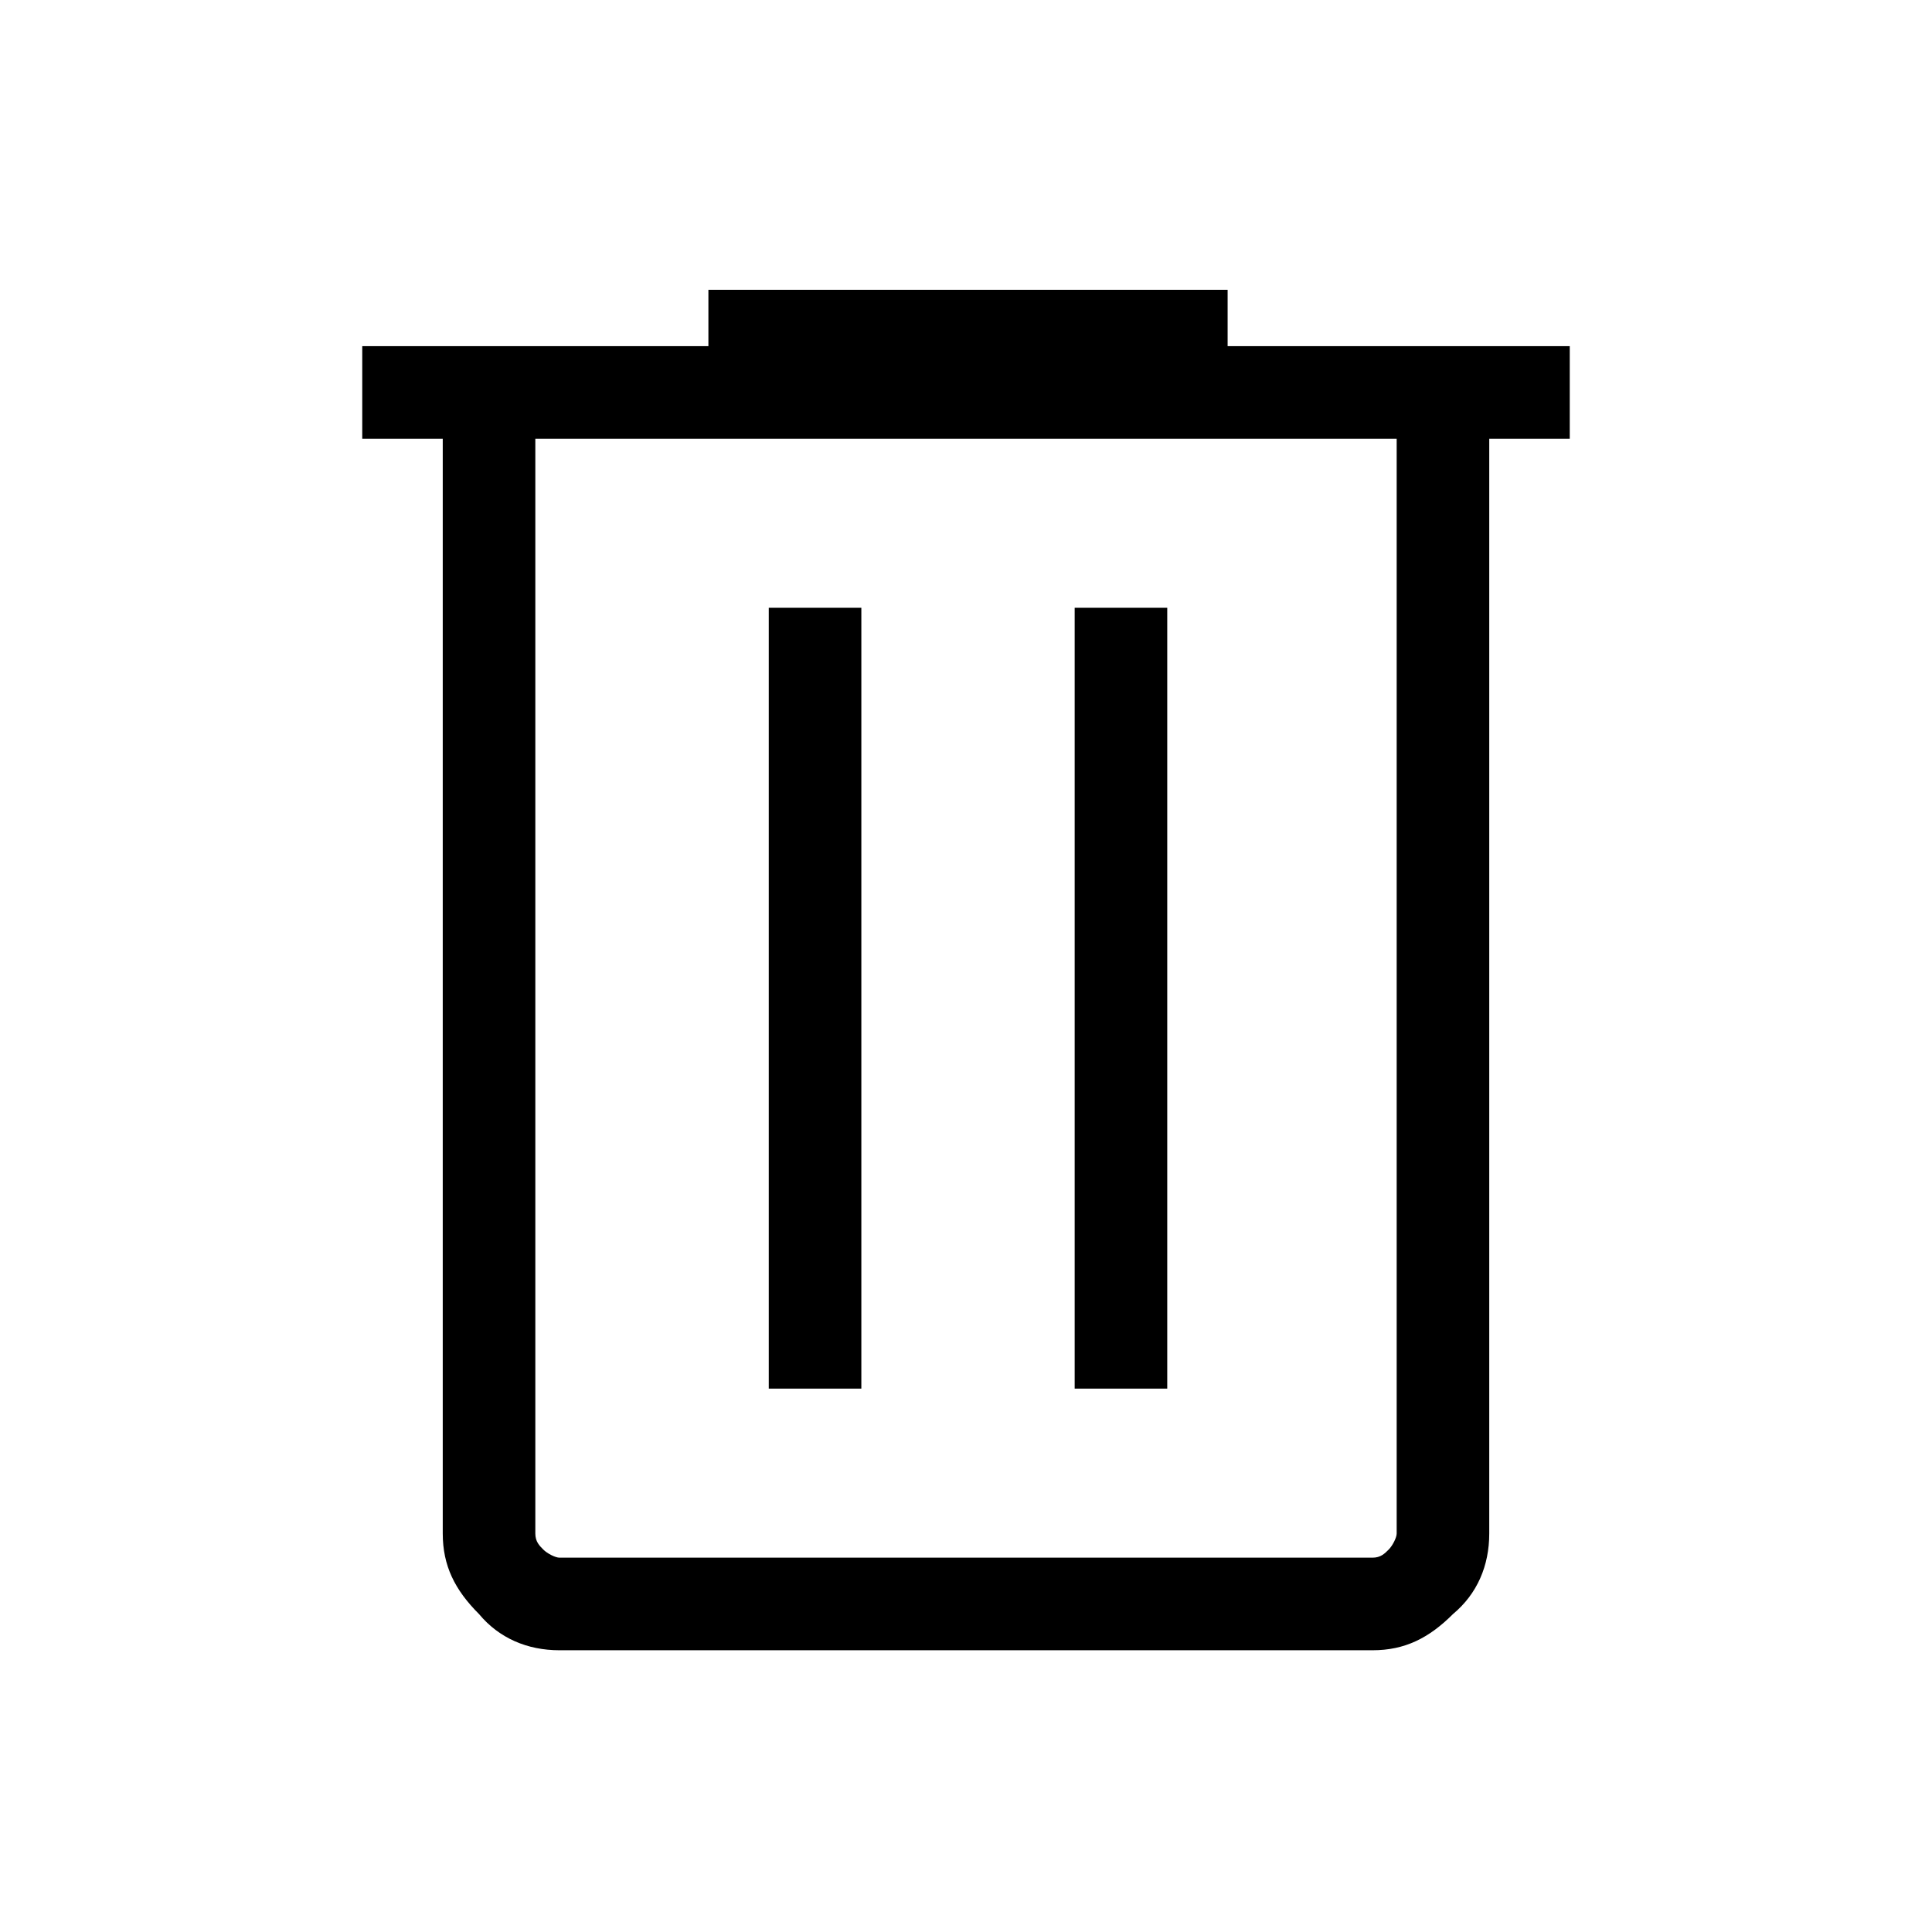
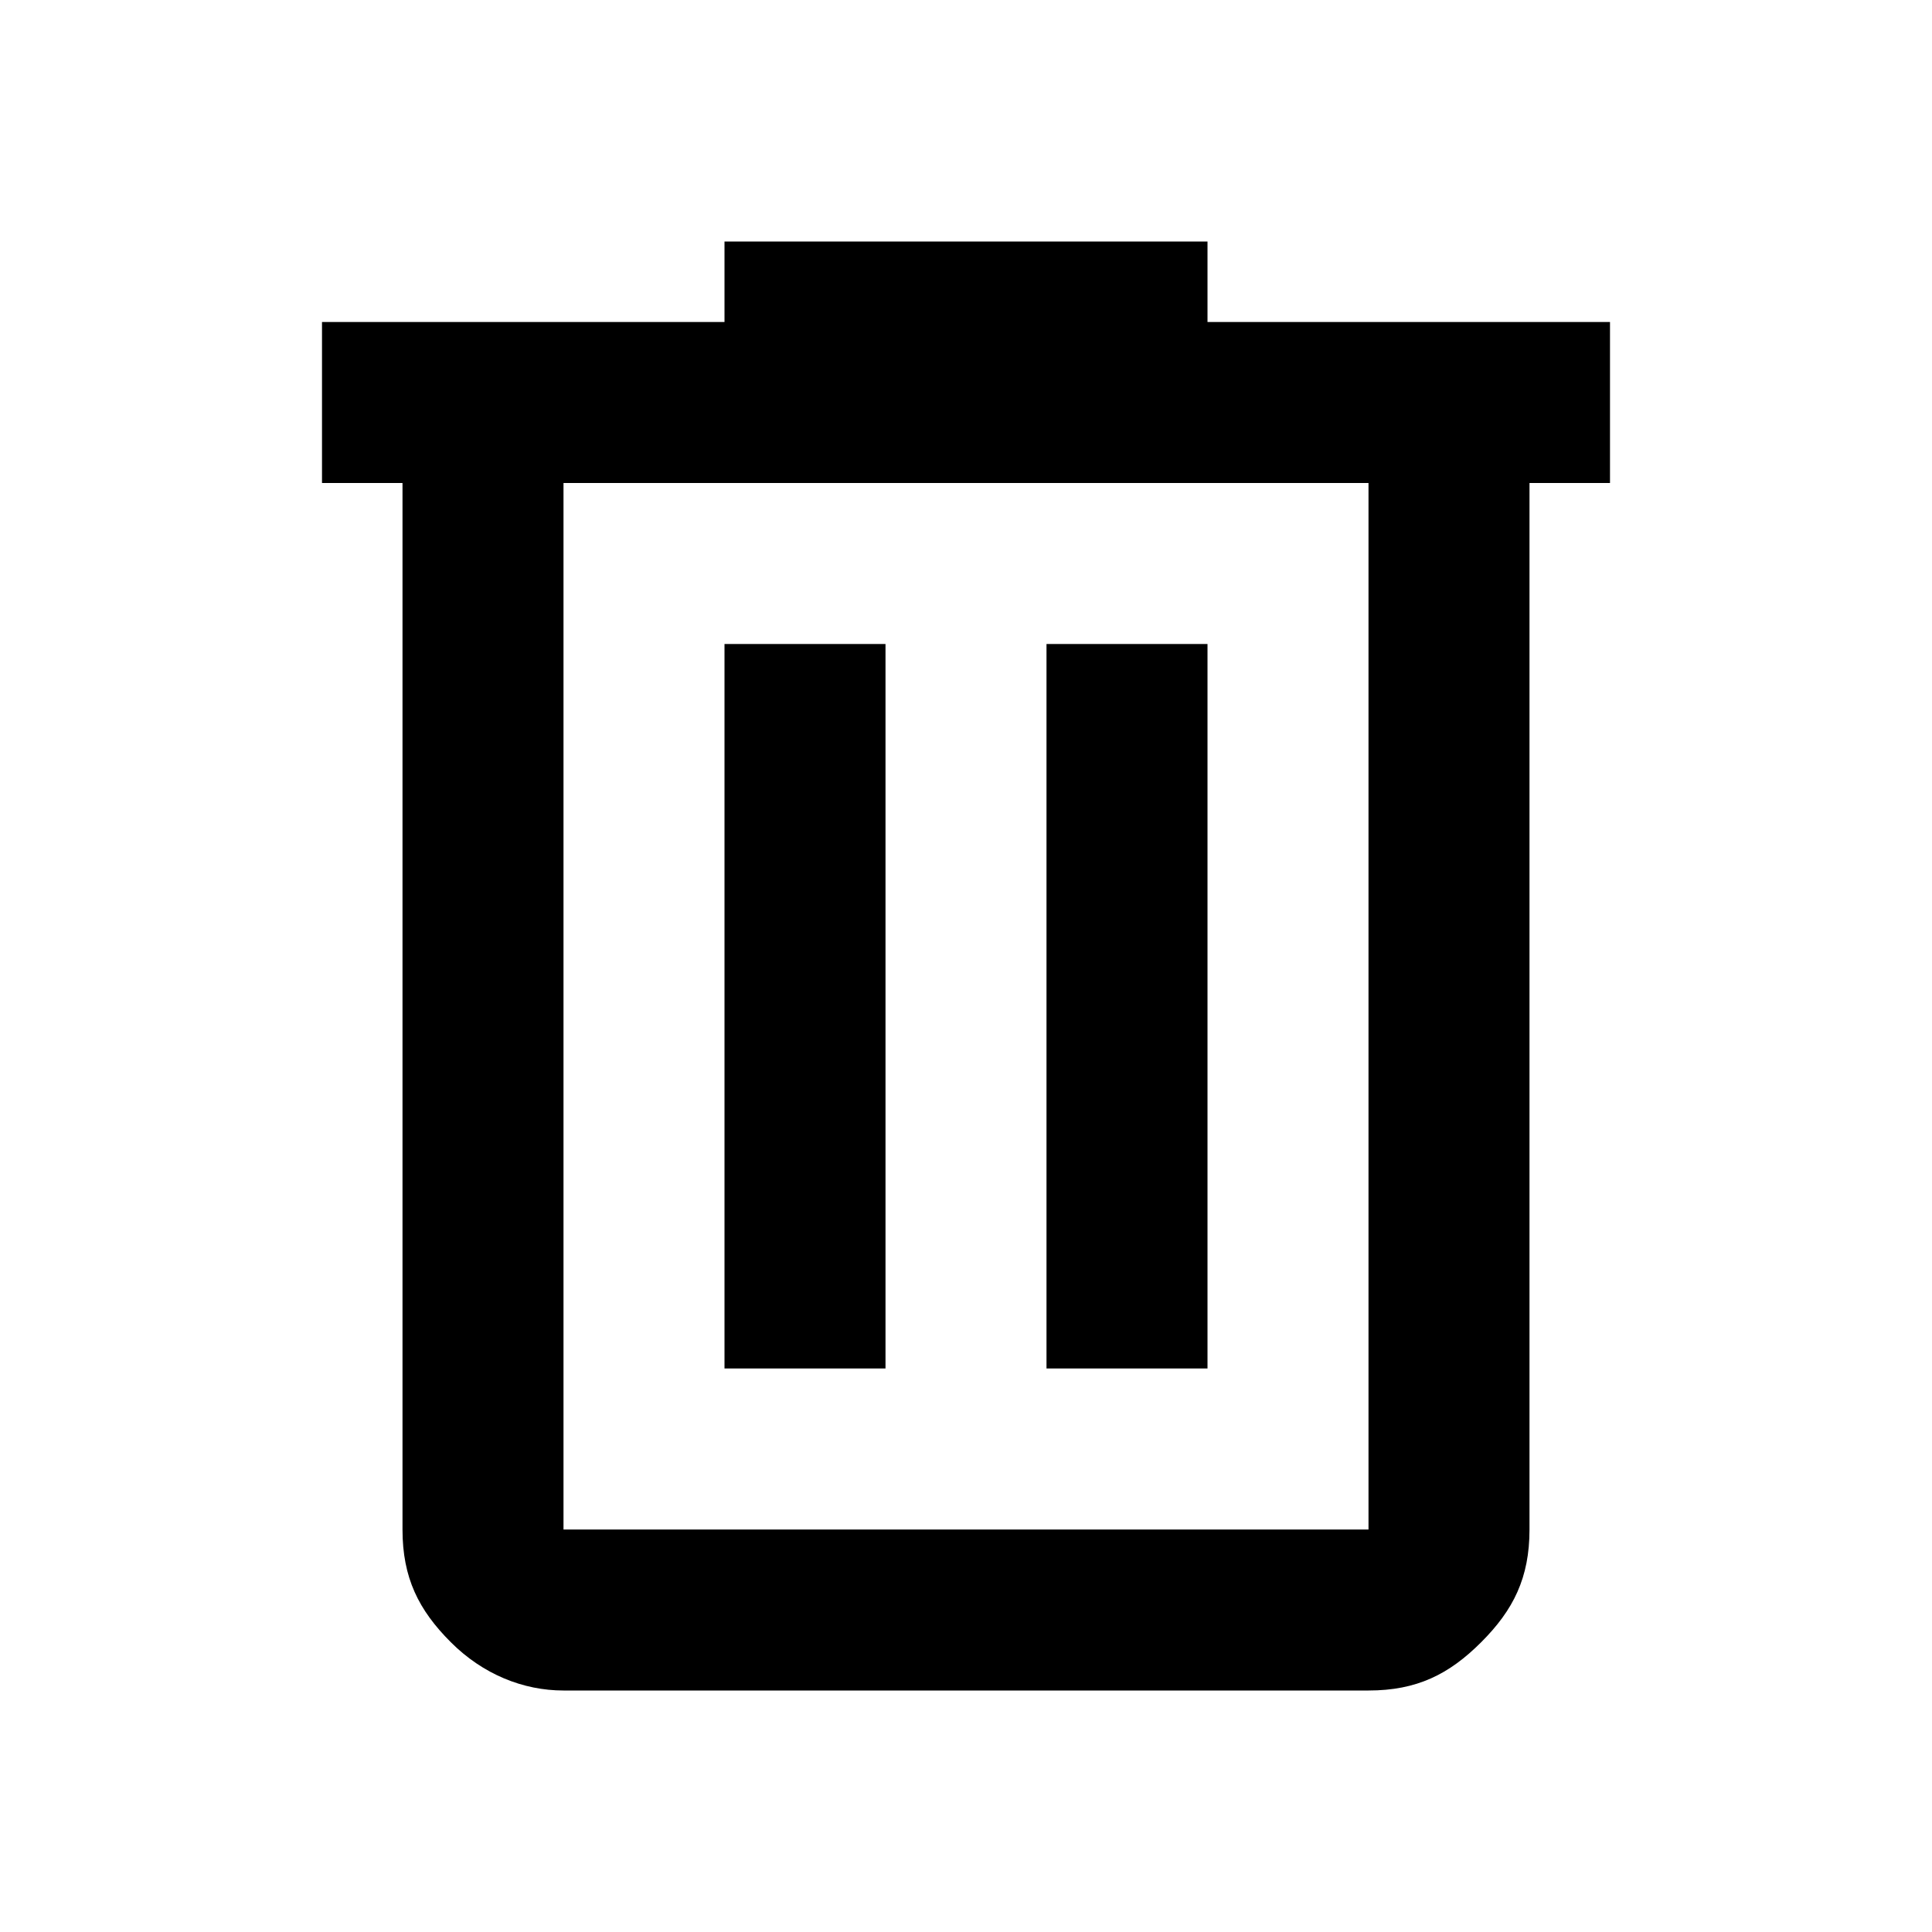
- <svg xmlns="http://www.w3.org/2000/svg" version="1.1" id="Layer_1" x="0px" y="0px" viewBox="0 0 48 48" style="enable-background:new 0 0 48 48;" xml:space="preserve">
+ <svg xmlns="http://www.w3.org/2000/svg" version="1.1" id="Layer_1" x="0px" y="0px" viewBox="0 0 24 24" style="enable-background:new 0 0 24 24;" xml:space="preserve">
  <g>
-     <path d="M13.9,41c-0.8,0-1.5-0.3-2-0.9c-0.6-0.6-0.9-1.2-0.9-2V10.9H9V8.6h8.6V7.2h12.9v1.4H39v2.3h-2v27.2c0,0.8-0.3,1.5-0.9,2   c-0.6,0.6-1.2,0.9-2,0.9H13.9z M34.7,10.9H13.3v27.2c0,0.2,0.1,0.3,0.2,0.4c0.1,0.1,0.3,0.2,0.4,0.2h20.2c0.2,0,0.3-0.1,0.4-0.2   c0.1-0.1,0.2-0.3,0.2-0.4L34.7,10.9z M19.1,34.5h2.3V15.1h-2.3V34.5z M26.7,34.5h2.3V15.1h-2.3V34.5z M13.3,10.9v27.8V10.9z" />
+     <path d="M7,21c-0.5,0-1-0.2-1.4-0.6S5,19.6,5,19V6H4V4h5V3h6v1h5v2h-1v13c0,0.6-0.2,1-0.6,1.4S17.6,21,17,21H7z M17,6H7v13h10V6z    M9,17h2V8H9V17z M13,17h2V8h-2V17z M7,6v13V6z" />
  </g>
</svg>
